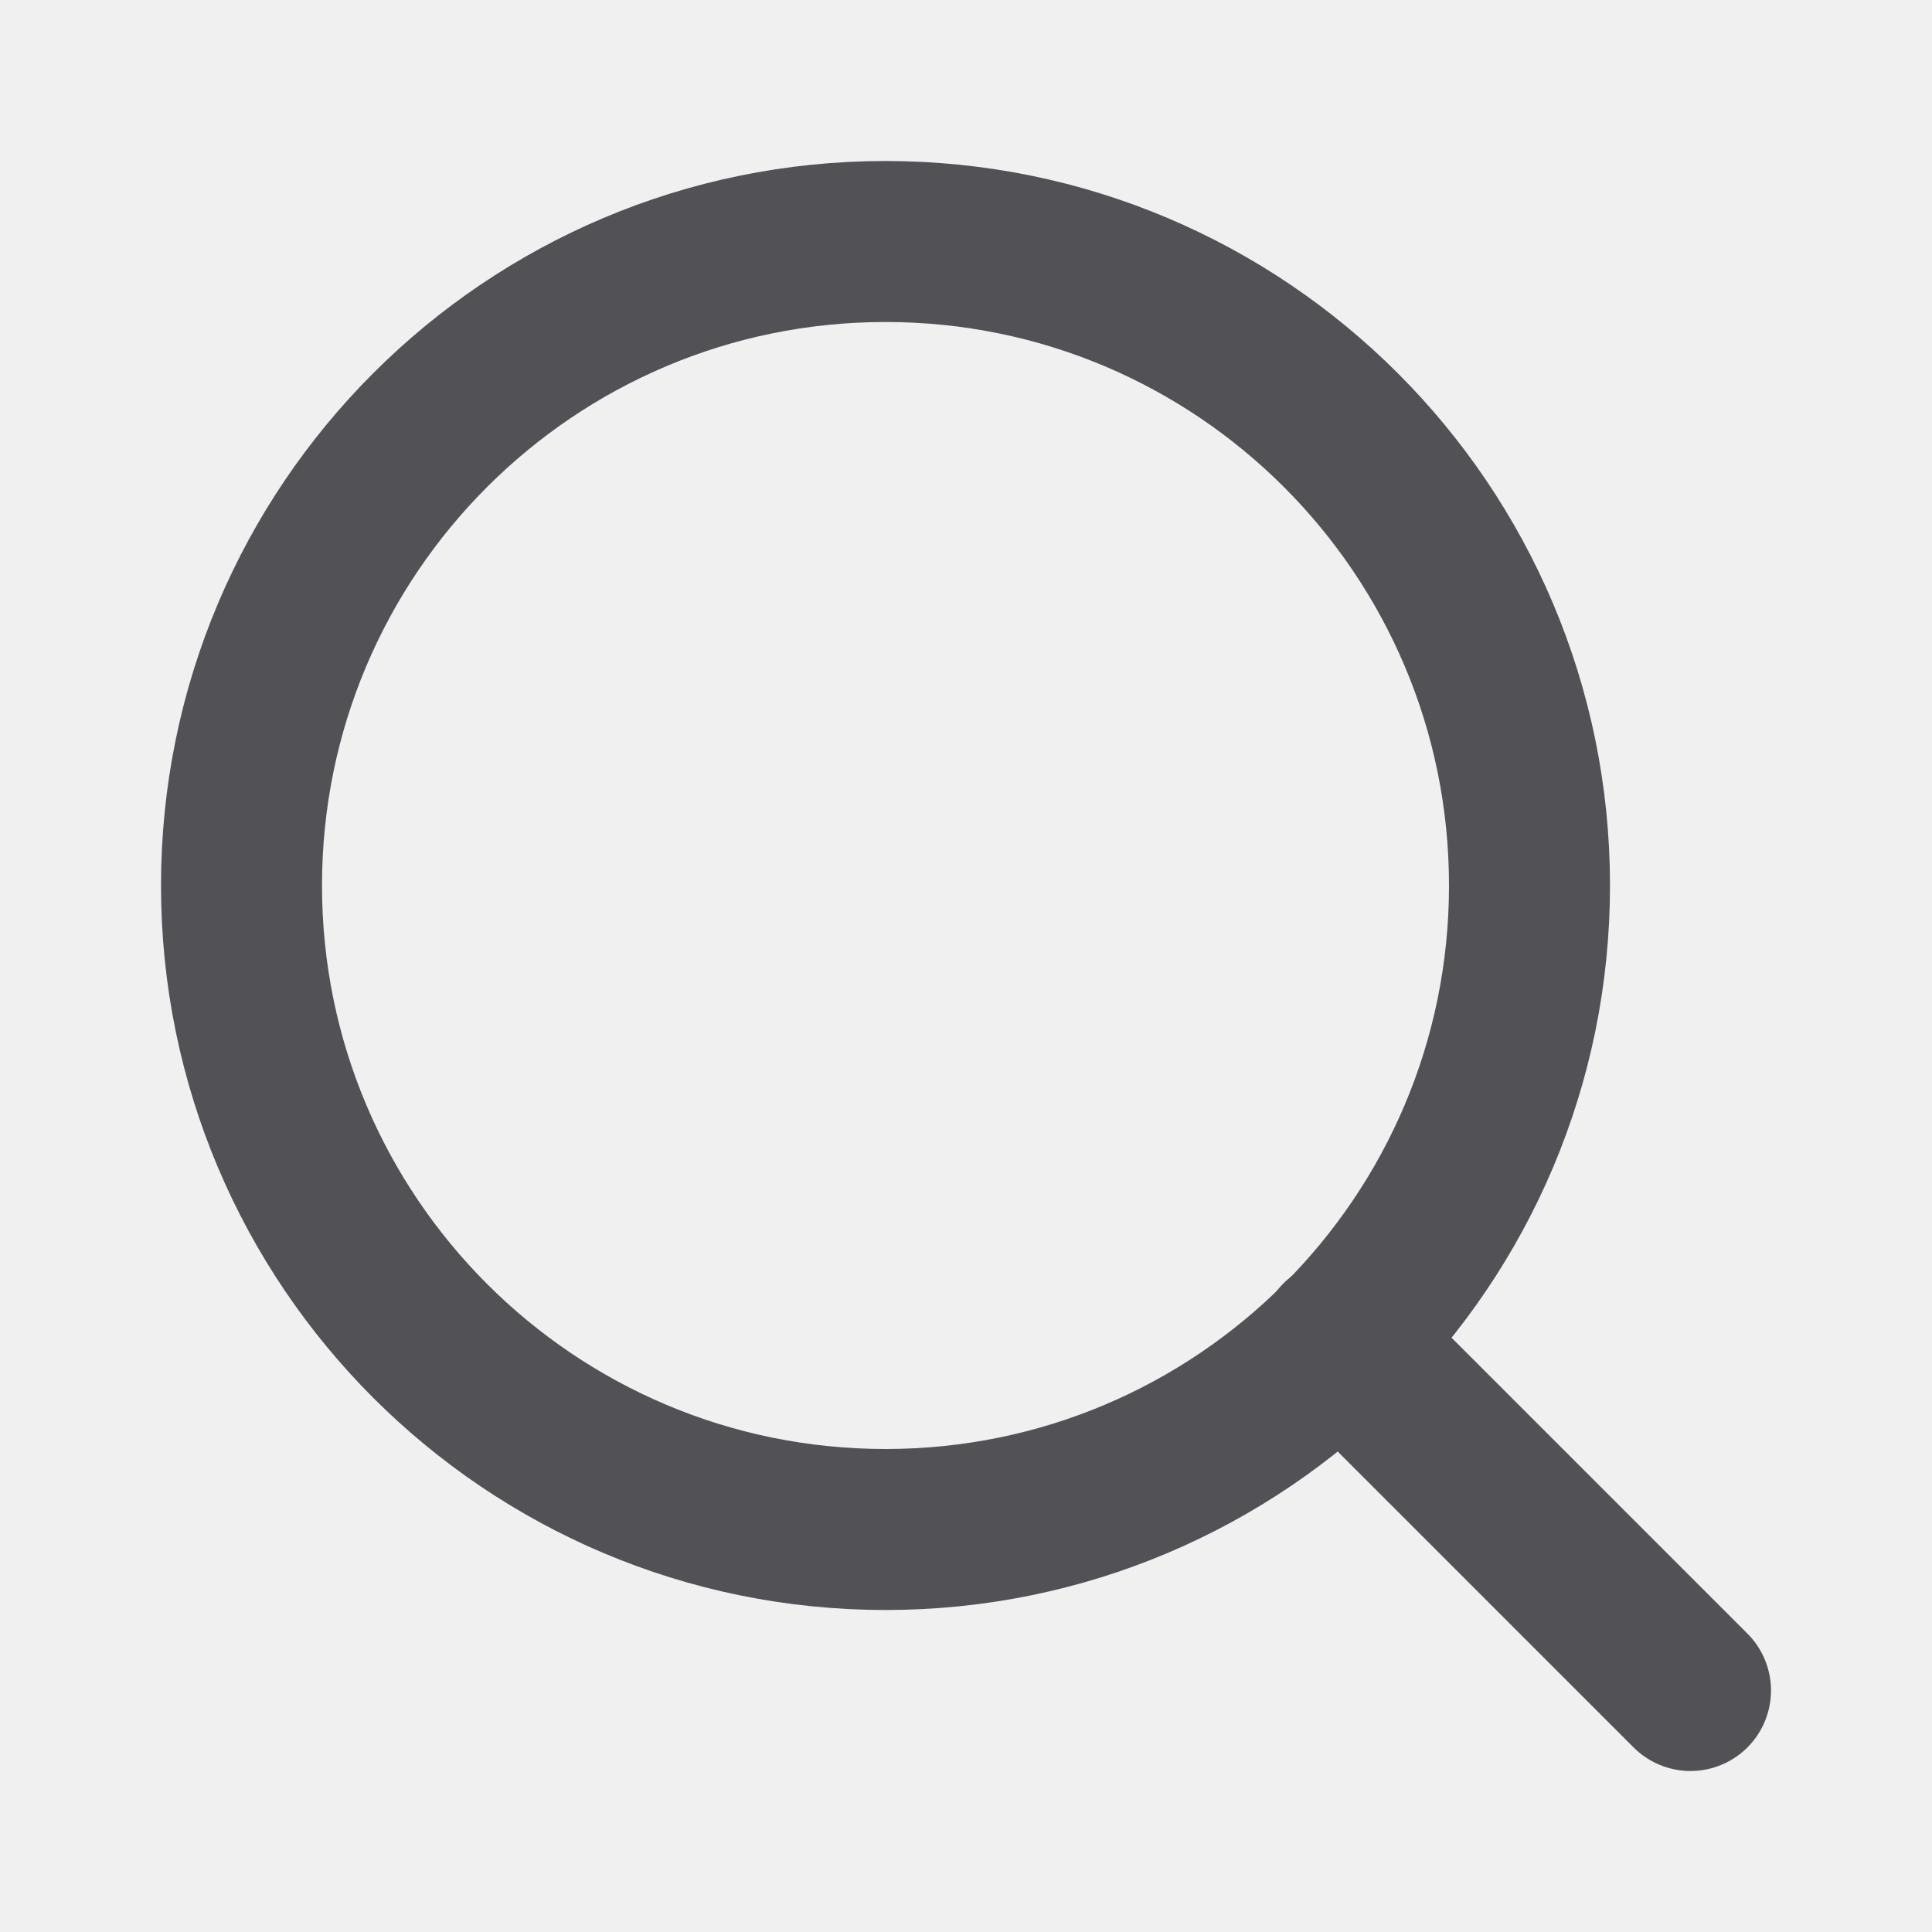
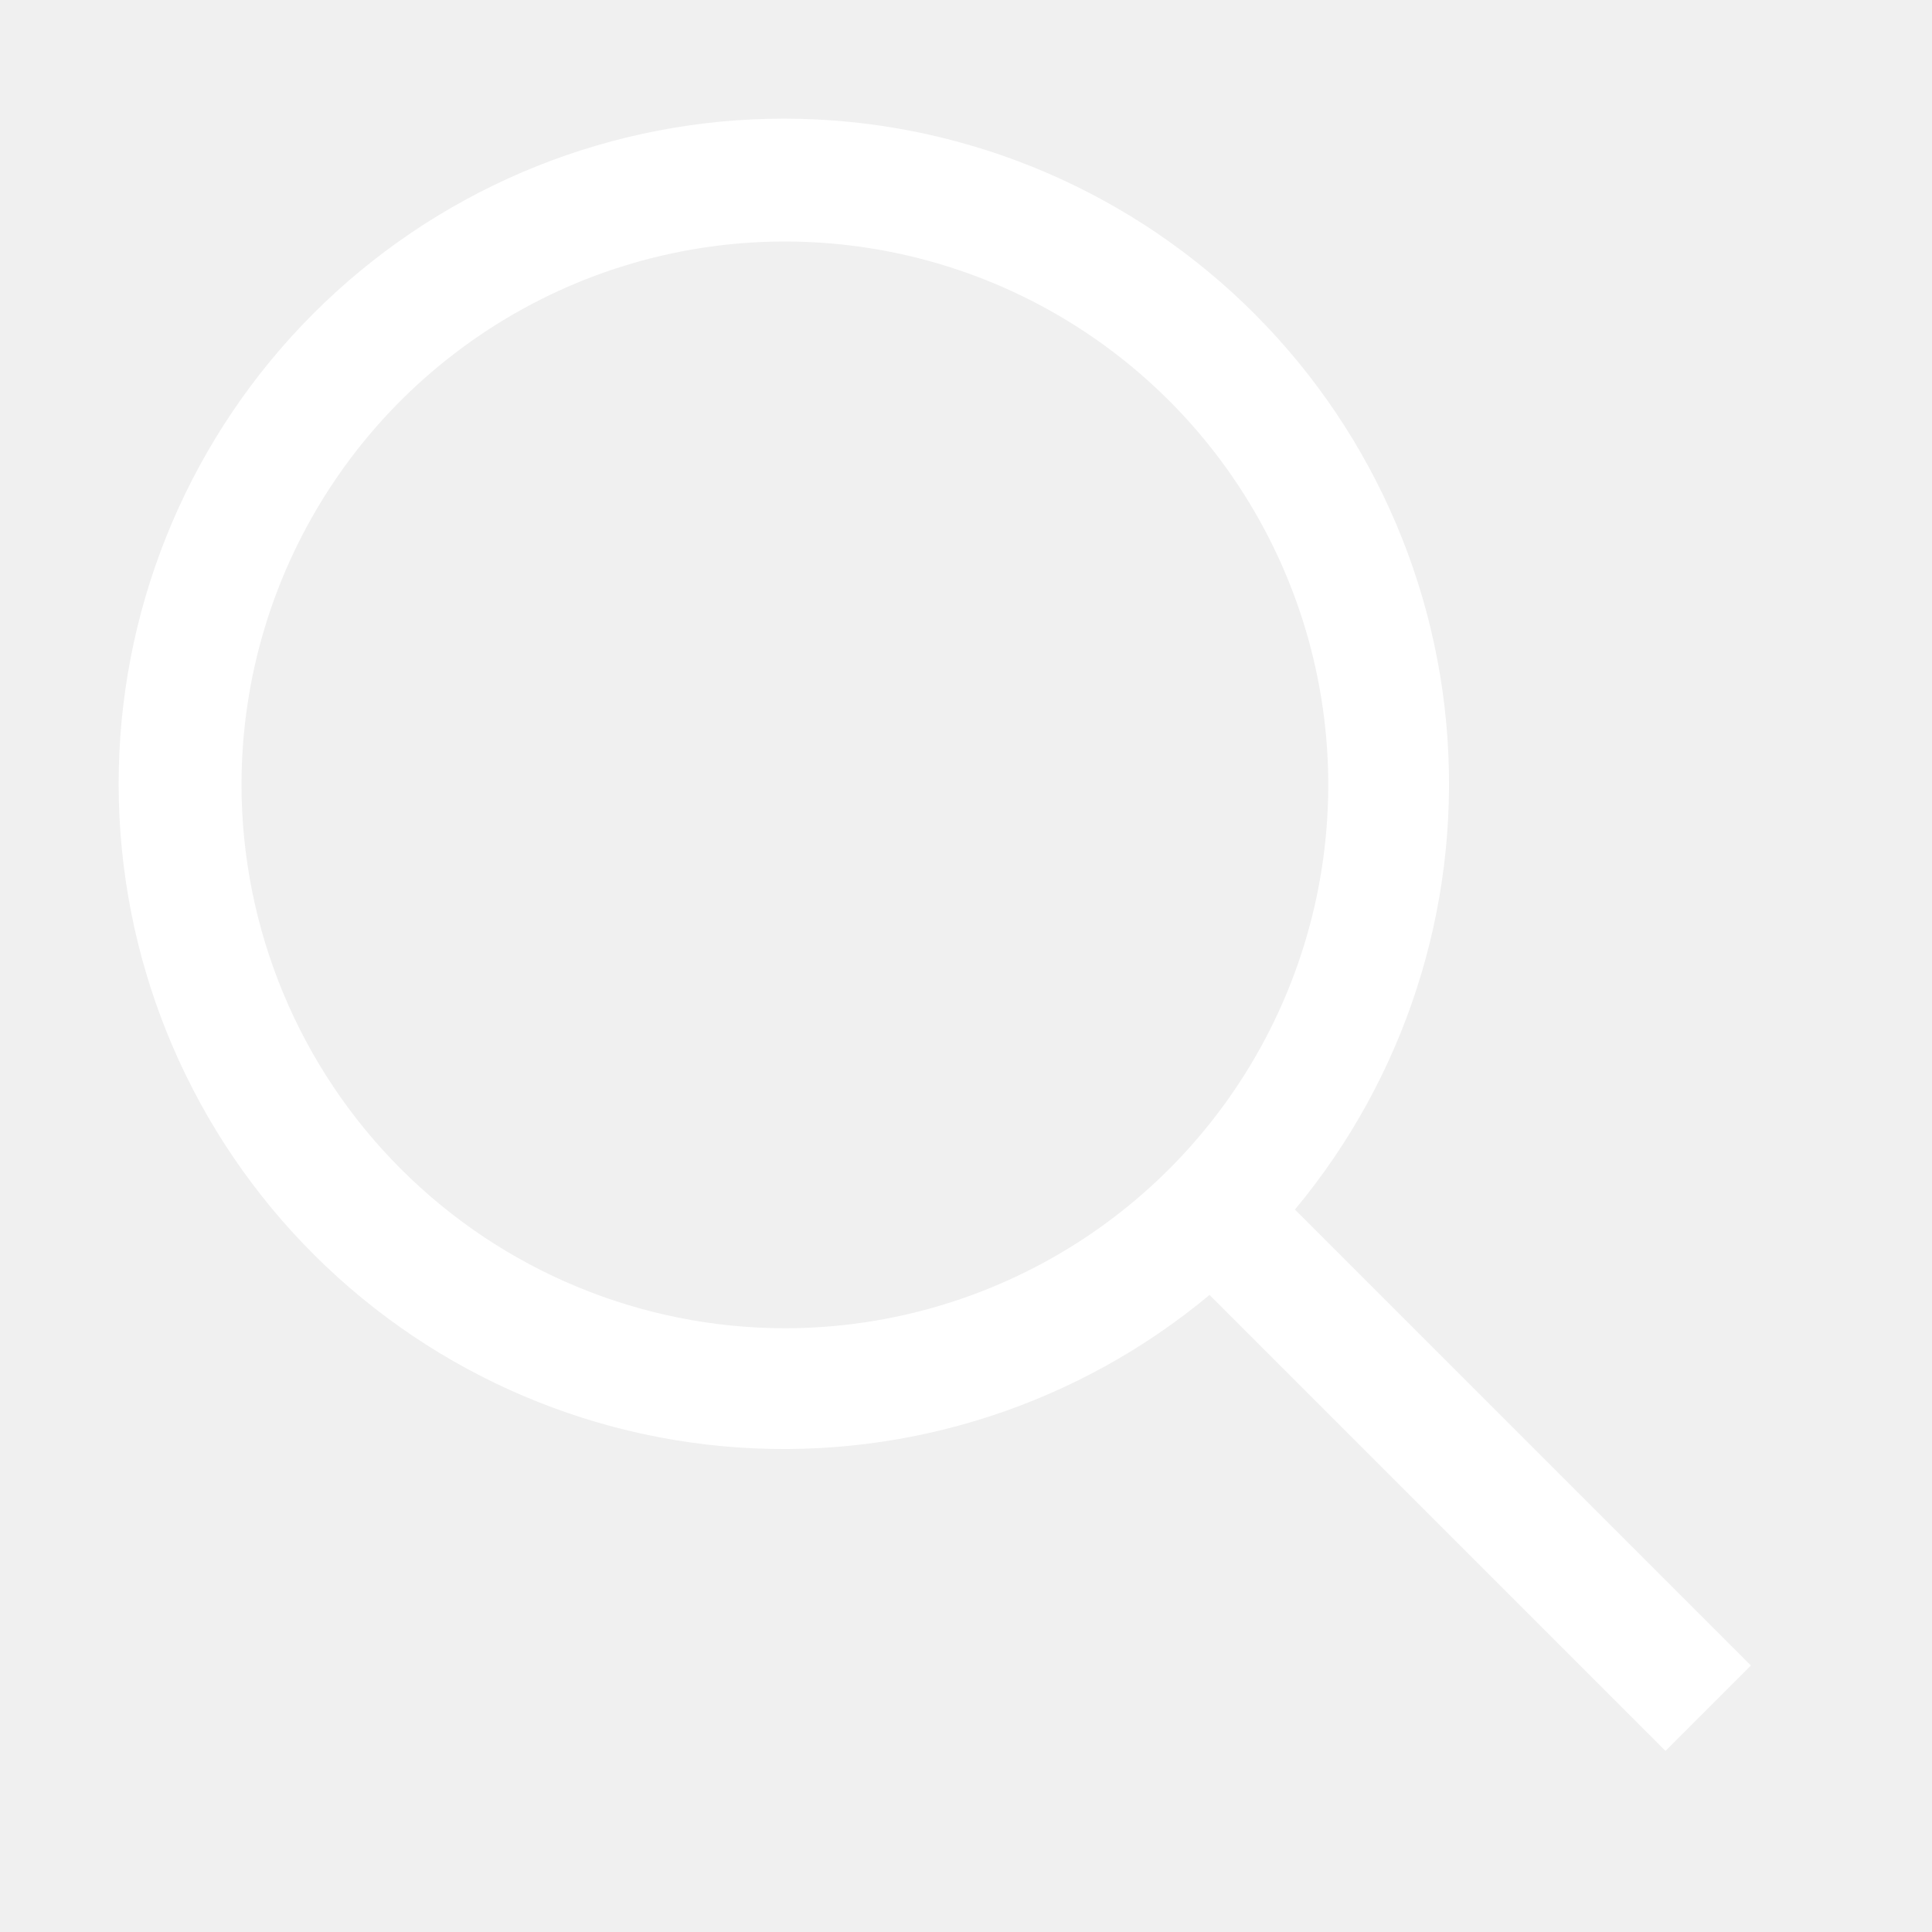
- <svg xmlns="http://www.w3.org/2000/svg" width="24" height="24" viewBox="0 0 24 24" fill="none">
-   <path d="M11 19C15.418 19 19 15.418 19 11C19 6.582 15.418 3 11 3C6.582 3 3 6.582 3 11C3 15.418 6.582 19 11 19Z" stroke="#525256" stroke-width="2" stroke-linecap="round" stroke-linejoin="round" />
-   <path d="M21 21L16.65 16.65" stroke="#525256" stroke-width="2" stroke-linecap="round" stroke-linejoin="round" />
+ <svg xmlns="http://www.w3.org/2000/svg" width="32" height="32" viewBox="0 0 32 32" fill="none">
+   <rect width="32" height="32" fill="white" style="mix-blend-mode:multiply" />
+   <path d="M29 27.586L21.448 20.034C23.263 17.855 24.168 15.061 23.975 12.232C23.782 9.403 22.505 6.758 20.411 4.846C18.317 2.934 15.567 1.903 12.732 1.968C9.898 2.032 7.197 3.187 5.192 5.192C3.187 7.197 2.032 9.898 1.968 12.732C1.903 15.567 2.934 18.317 4.846 20.411C6.758 22.505 9.403 23.782 12.232 23.975C15.061 24.168 17.855 23.263 20.034 21.448L27.586 29L29 27.586ZM4 13C4 11.22 4.528 9.48 5.517 8C6.506 6.52 7.912 5.367 9.556 4.685C11.201 4.004 13.01 3.826 14.756 4.173C16.502 4.52 18.105 5.378 19.364 6.636C20.623 7.895 21.48 9.499 21.827 11.244C22.175 12.99 21.996 14.8 21.315 16.444C20.634 18.089 19.48 19.494 18 20.483C16.52 21.472 14.78 22 13 22C10.614 21.998 8.326 21.049 6.639 19.361C4.952 17.674 4.003 15.386 4 13Z" fill="white" />
</svg>
